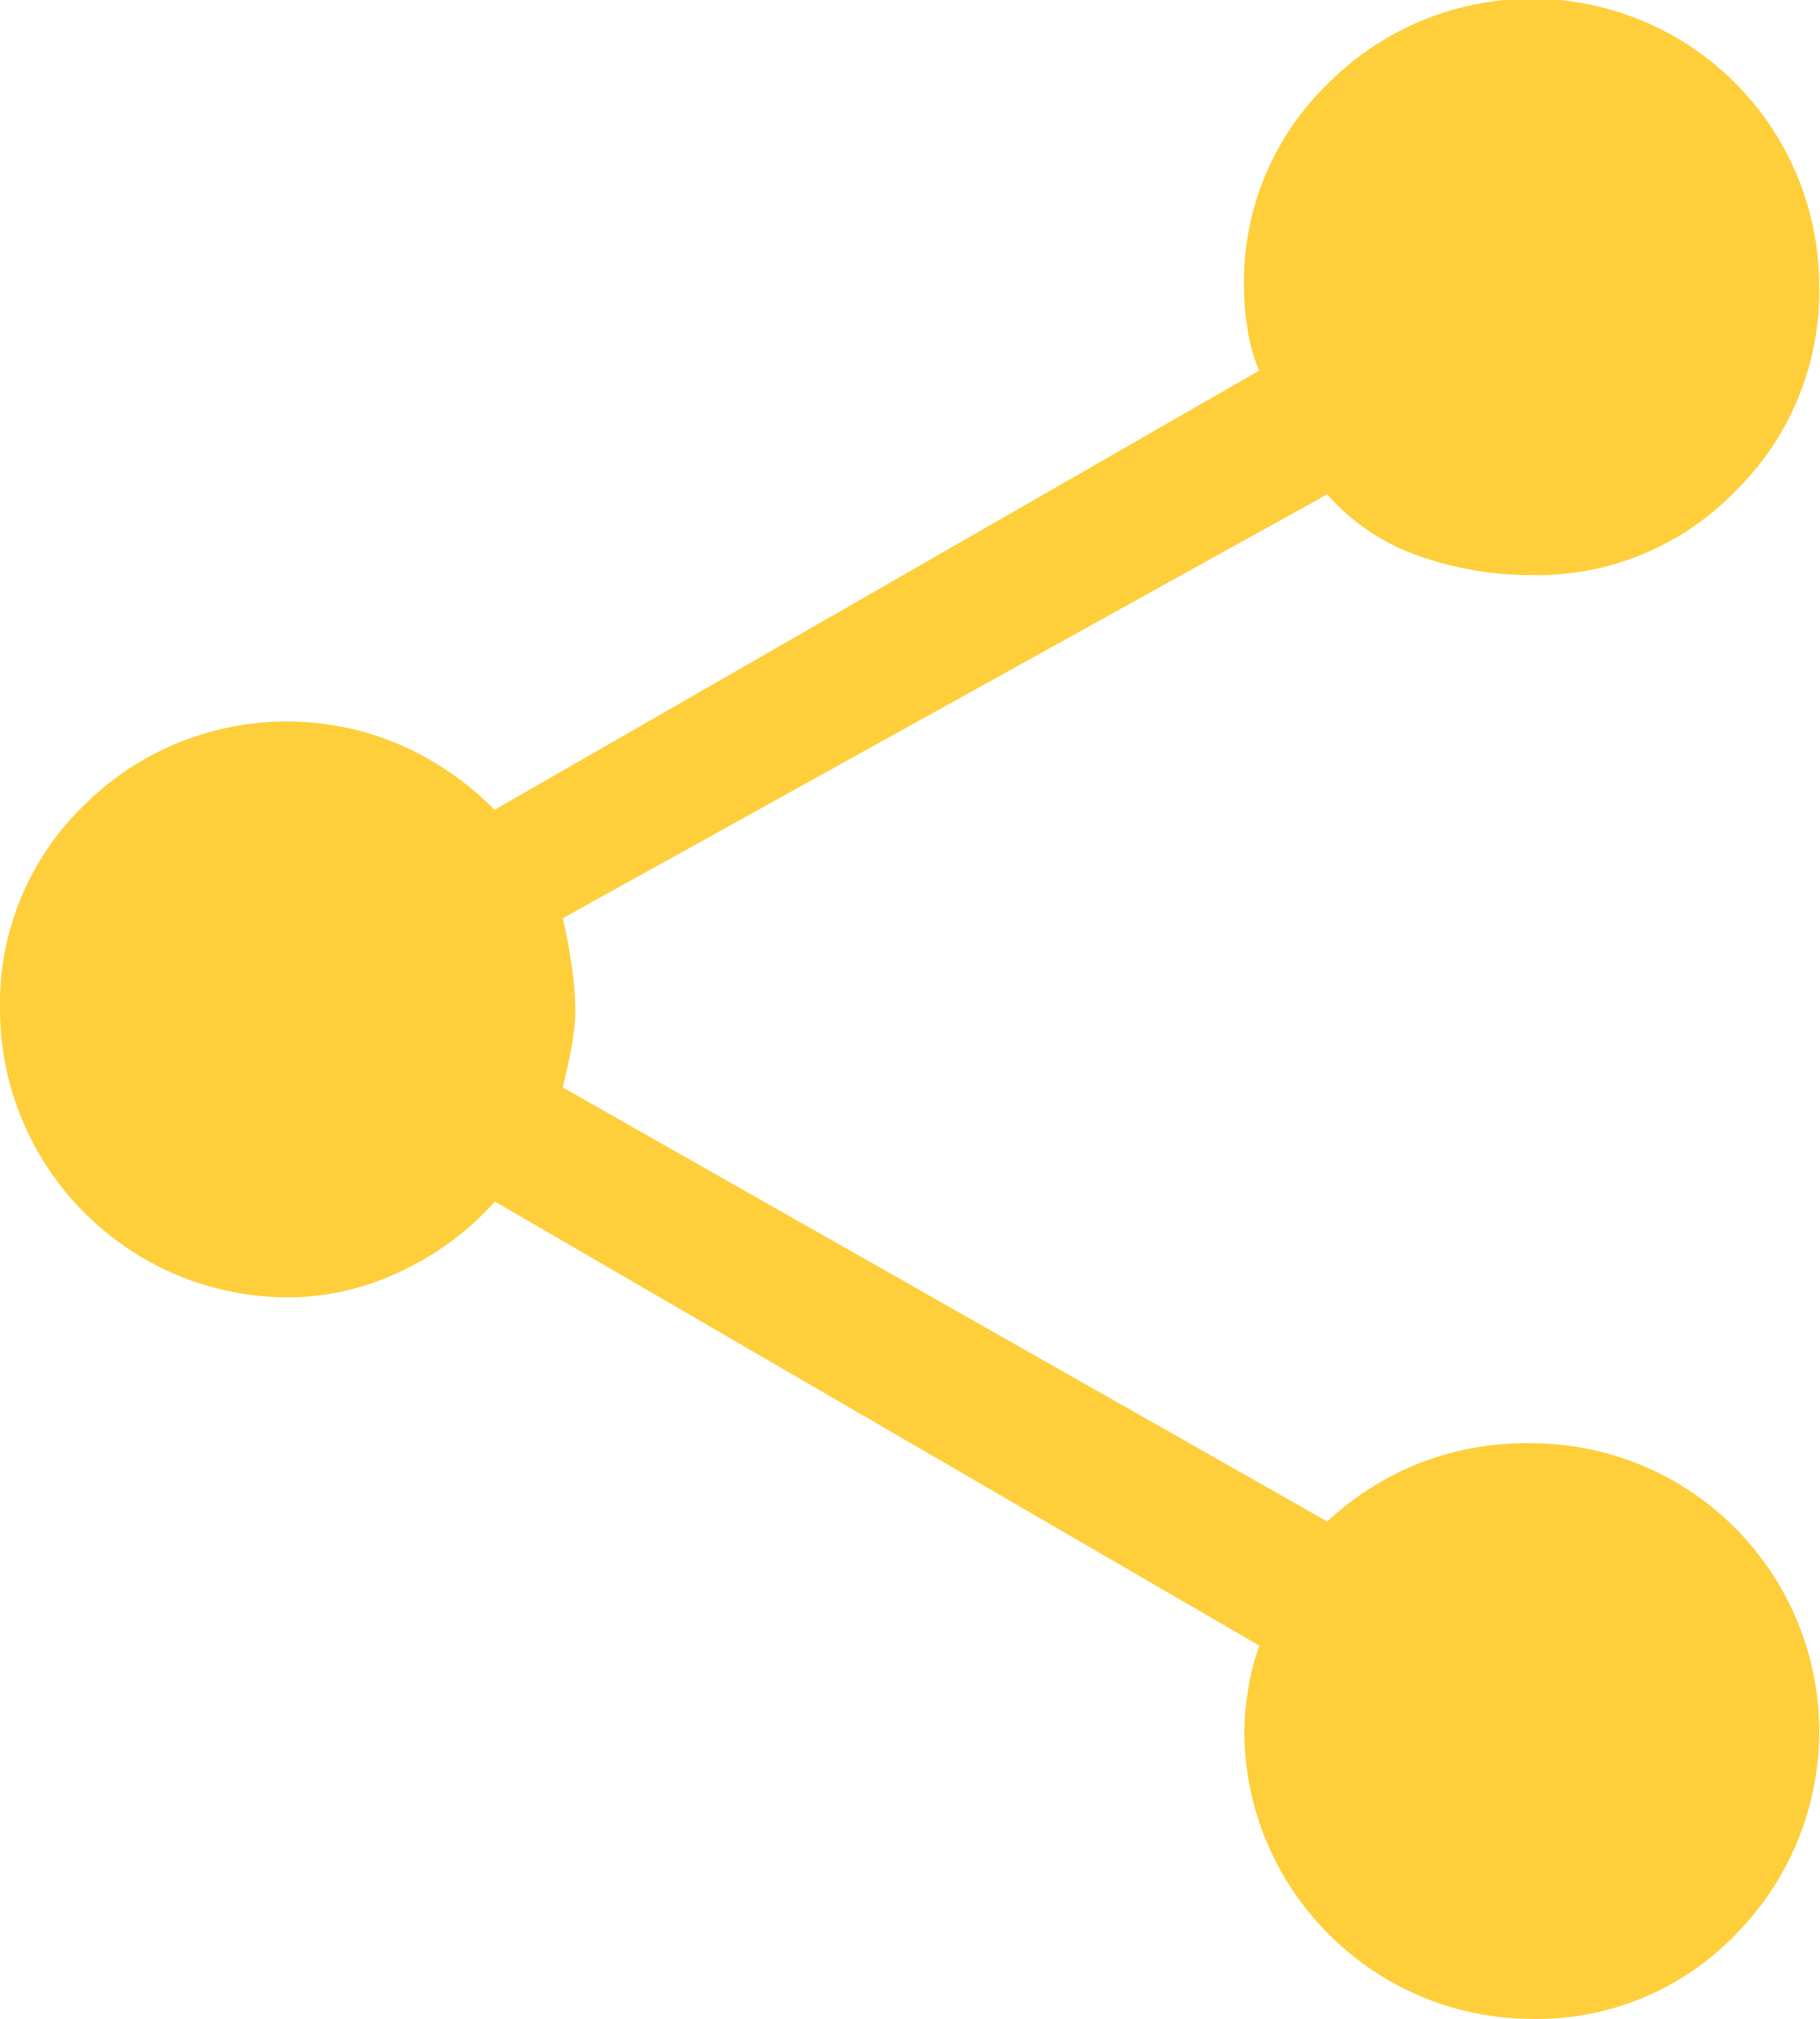
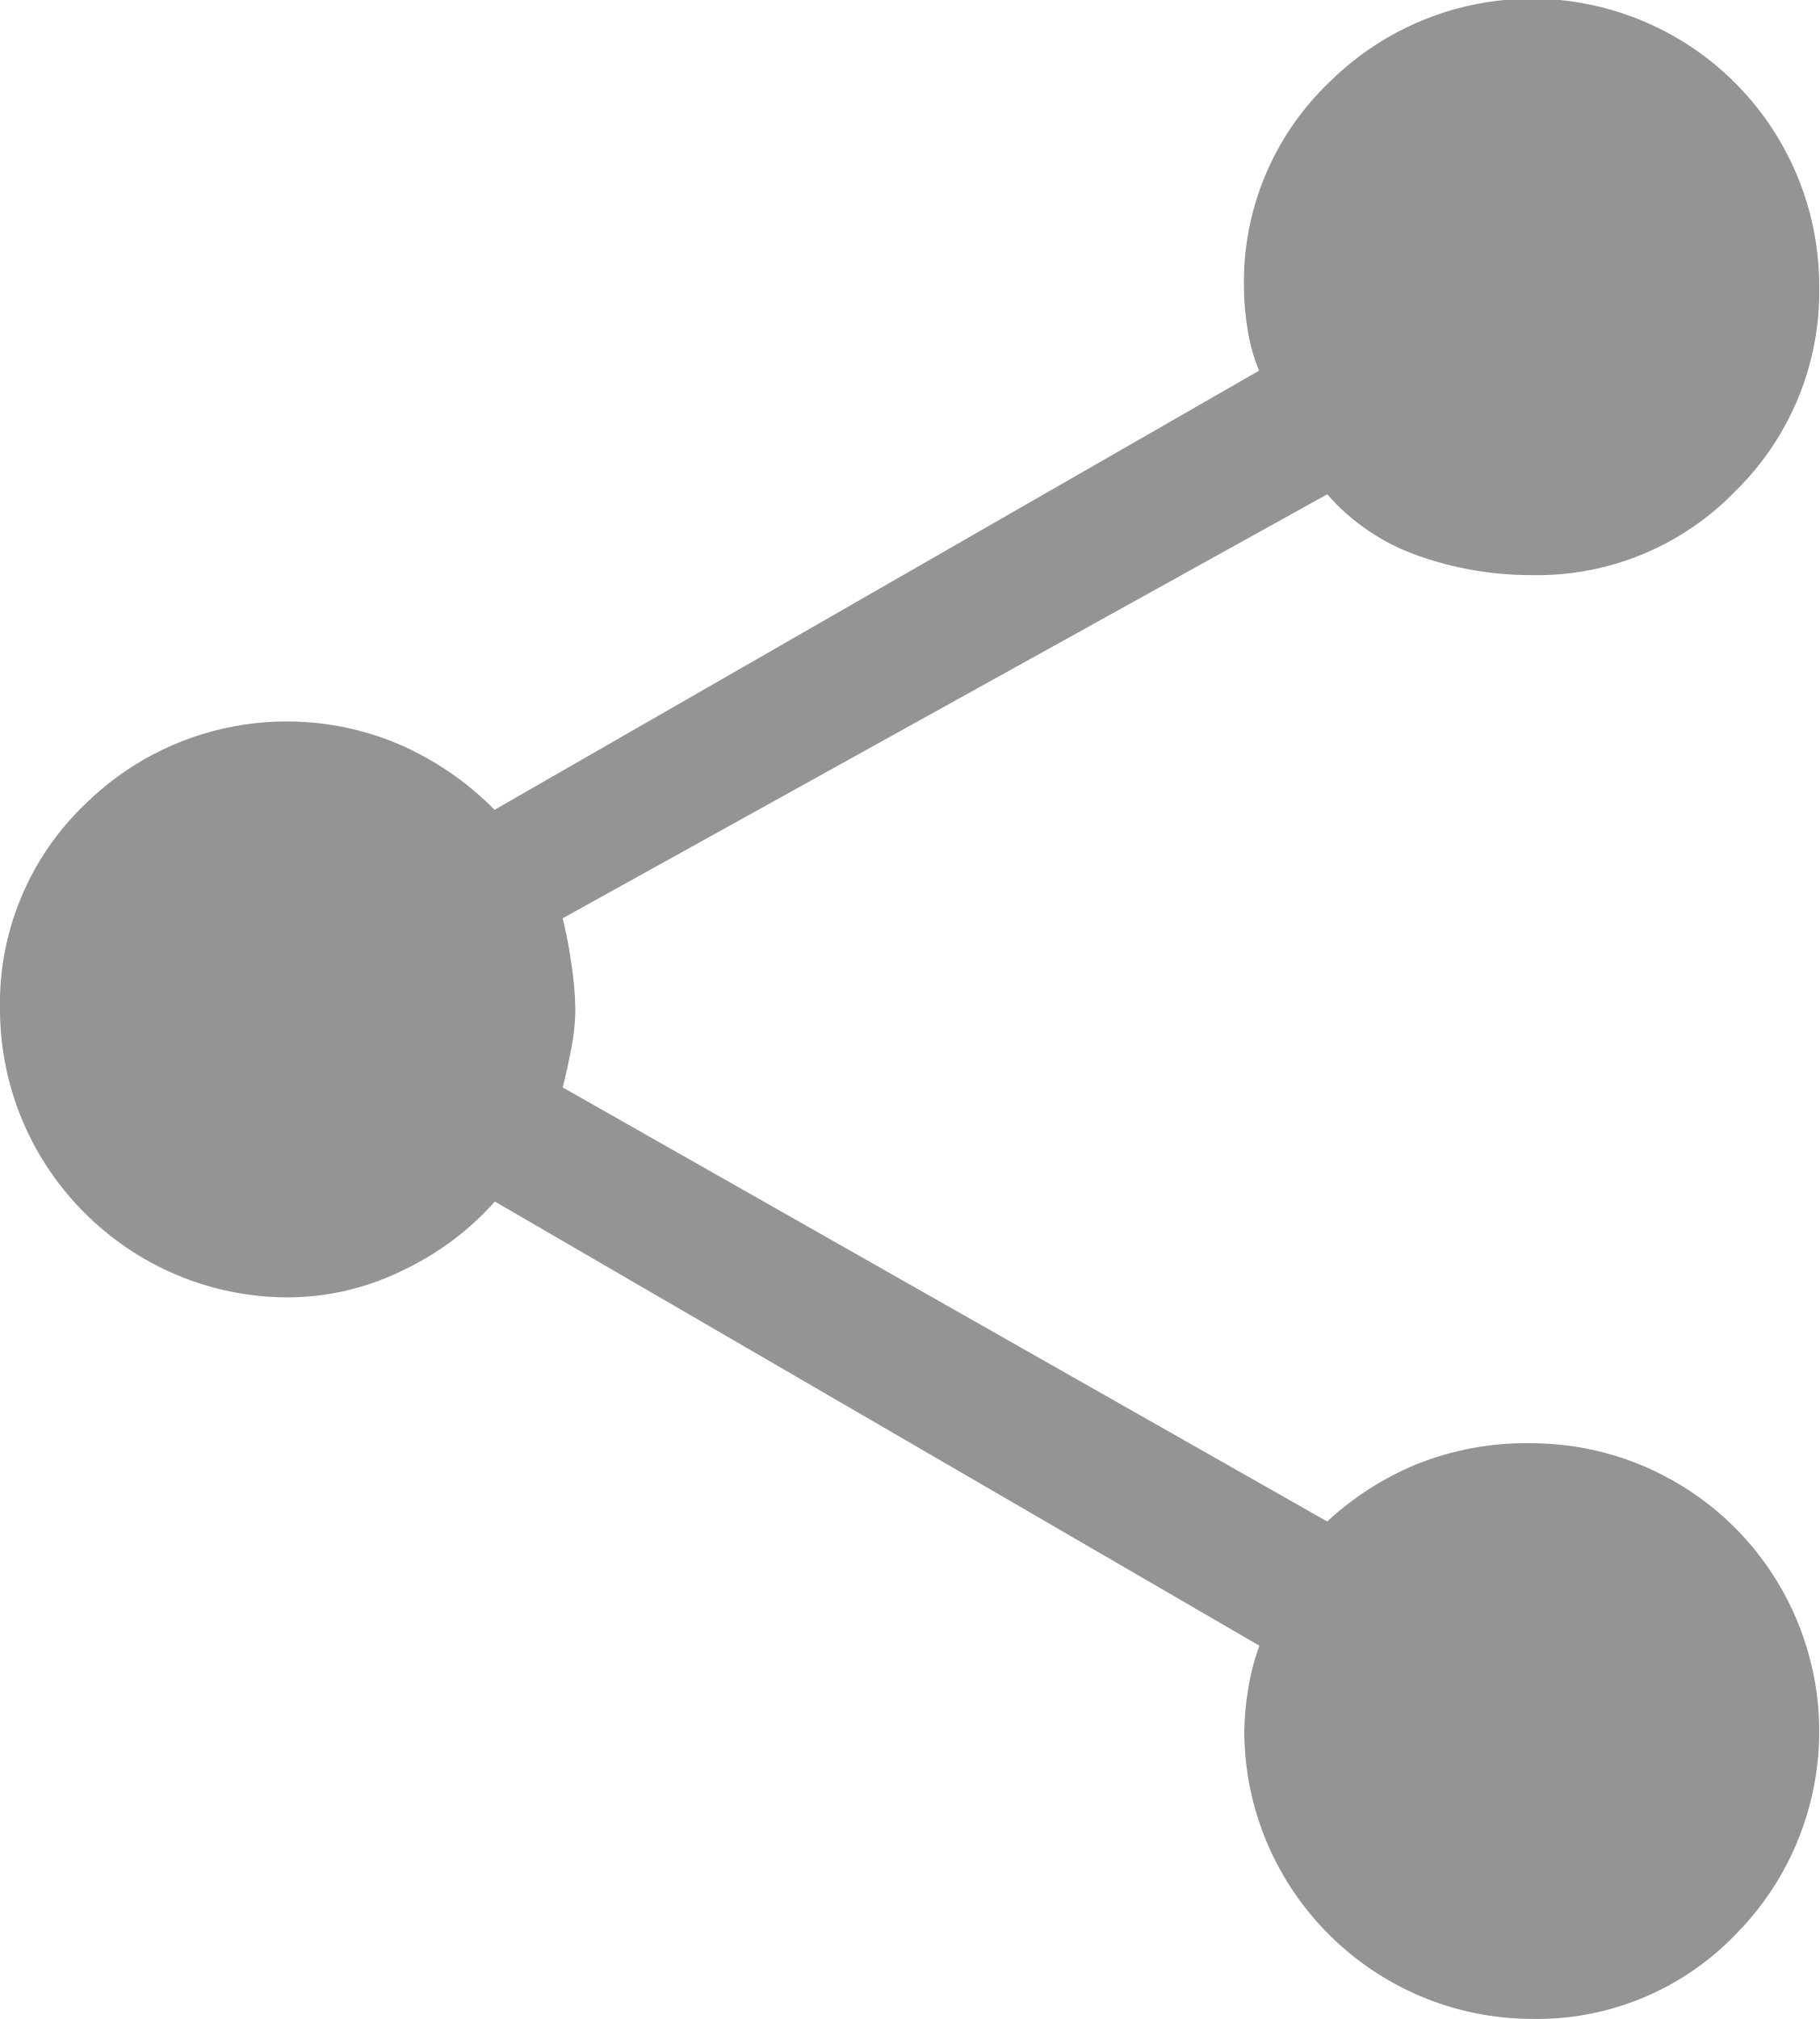
<svg xmlns="http://www.w3.org/2000/svg" width="22.159" height="24.588" viewBox="0 0 22.159 24.588">
-   <path id="share_FILL1_wght400_GRAD0_opsz48" d="M24.656,28.587a3.515,3.515,0,0,1-3.5-3.5,3.312,3.312,0,0,1,.046-.507,2.752,2.752,0,0,1,.138-.538l-9.312-5.409a3.512,3.512,0,0,1-1.137.845A3.179,3.179,0,0,1,9.5,19.8a3.515,3.515,0,0,1-3.5-3.5A3.359,3.359,0,0,1,7.03,13.8a3.5,3.5,0,0,1,3.826-.738,3.71,3.71,0,0,1,1.168.8l9.312-5.348a2.141,2.141,0,0,1-.138-.492,3.184,3.184,0,0,1-.046-.522,3.359,3.359,0,0,1,1.03-2.489A3.5,3.5,0,0,1,28.159,7.5a3.4,3.4,0,0,1-1.014,2.474,3.359,3.359,0,0,1-2.489,1.03,4.123,4.123,0,0,1-1.368-.231,2.624,2.624,0,0,1-1.122-.753l-9.312,5.163a5.679,5.679,0,0,1,.108.569,3.928,3.928,0,0,1,.046.538,2.509,2.509,0,0,1-.046.461q-.046.246-.108.492l9.312,5.286a3.657,3.657,0,0,1,1.076-.692,3.588,3.588,0,0,1,1.414-.261,3.51,3.51,0,0,1,2.489,5.978A3.359,3.359,0,0,1,24.656,28.587Z" transform="translate(-6 -4)" fill="#fecf3b" />
+   <path id="share_FILL1_wght400_GRAD0_opsz48" d="M24.656,28.587a3.515,3.515,0,0,1-3.5-3.5,3.312,3.312,0,0,1,.046-.507,2.752,2.752,0,0,1,.138-.538l-9.312-5.409a3.512,3.512,0,0,1-1.137.845A3.179,3.179,0,0,1,9.5,19.8a3.515,3.515,0,0,1-3.5-3.5A3.359,3.359,0,0,1,7.03,13.8a3.5,3.5,0,0,1,3.826-.738,3.71,3.71,0,0,1,1.168.8l9.312-5.348a2.141,2.141,0,0,1-.138-.492,3.184,3.184,0,0,1-.046-.522,3.359,3.359,0,0,1,1.03-2.489A3.5,3.5,0,0,1,28.159,7.5a3.4,3.4,0,0,1-1.014,2.474,3.359,3.359,0,0,1-2.489,1.03,4.123,4.123,0,0,1-1.368-.231,2.624,2.624,0,0,1-1.122-.753l-9.312,5.163a5.679,5.679,0,0,1,.108.569,3.928,3.928,0,0,1,.046.538,2.509,2.509,0,0,1-.046.461q-.046.246-.108.492l9.312,5.286a3.657,3.657,0,0,1,1.076-.692,3.588,3.588,0,0,1,1.414-.261,3.51,3.51,0,0,1,2.489,5.978A3.359,3.359,0,0,1,24.656,28.587Z" transform="translate(-6 -4)" fill="#949494" />
</svg>
